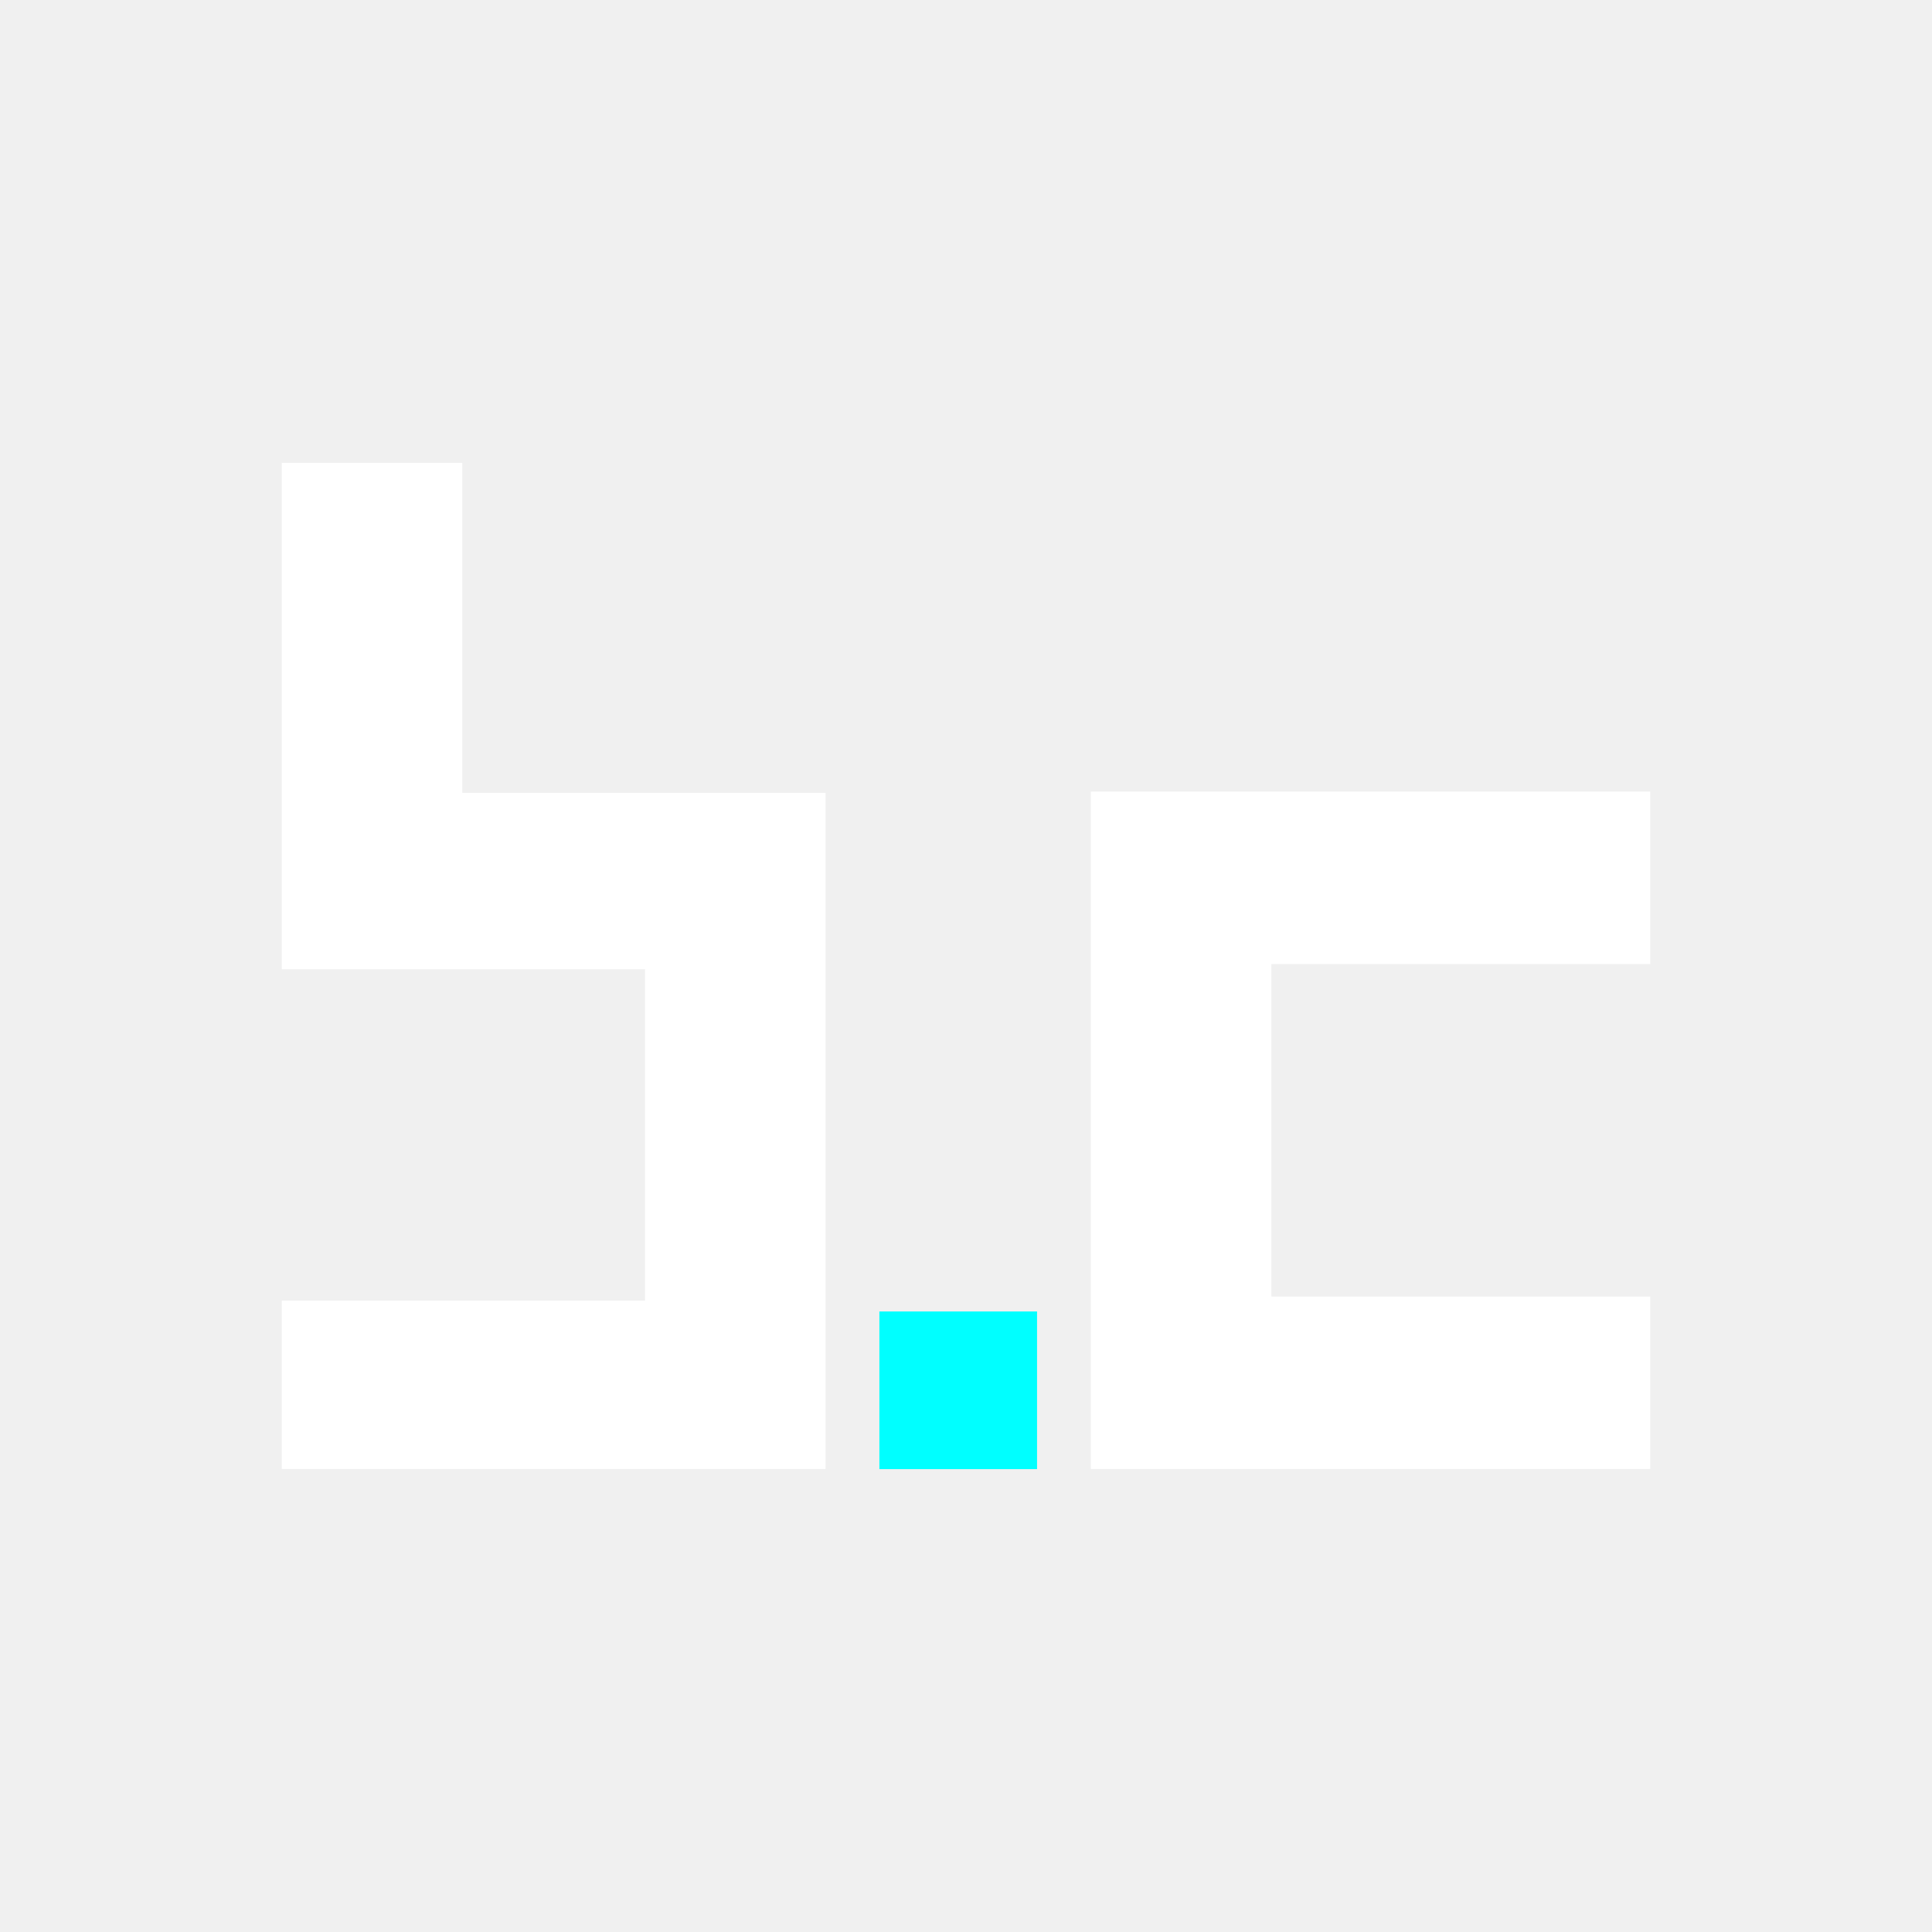
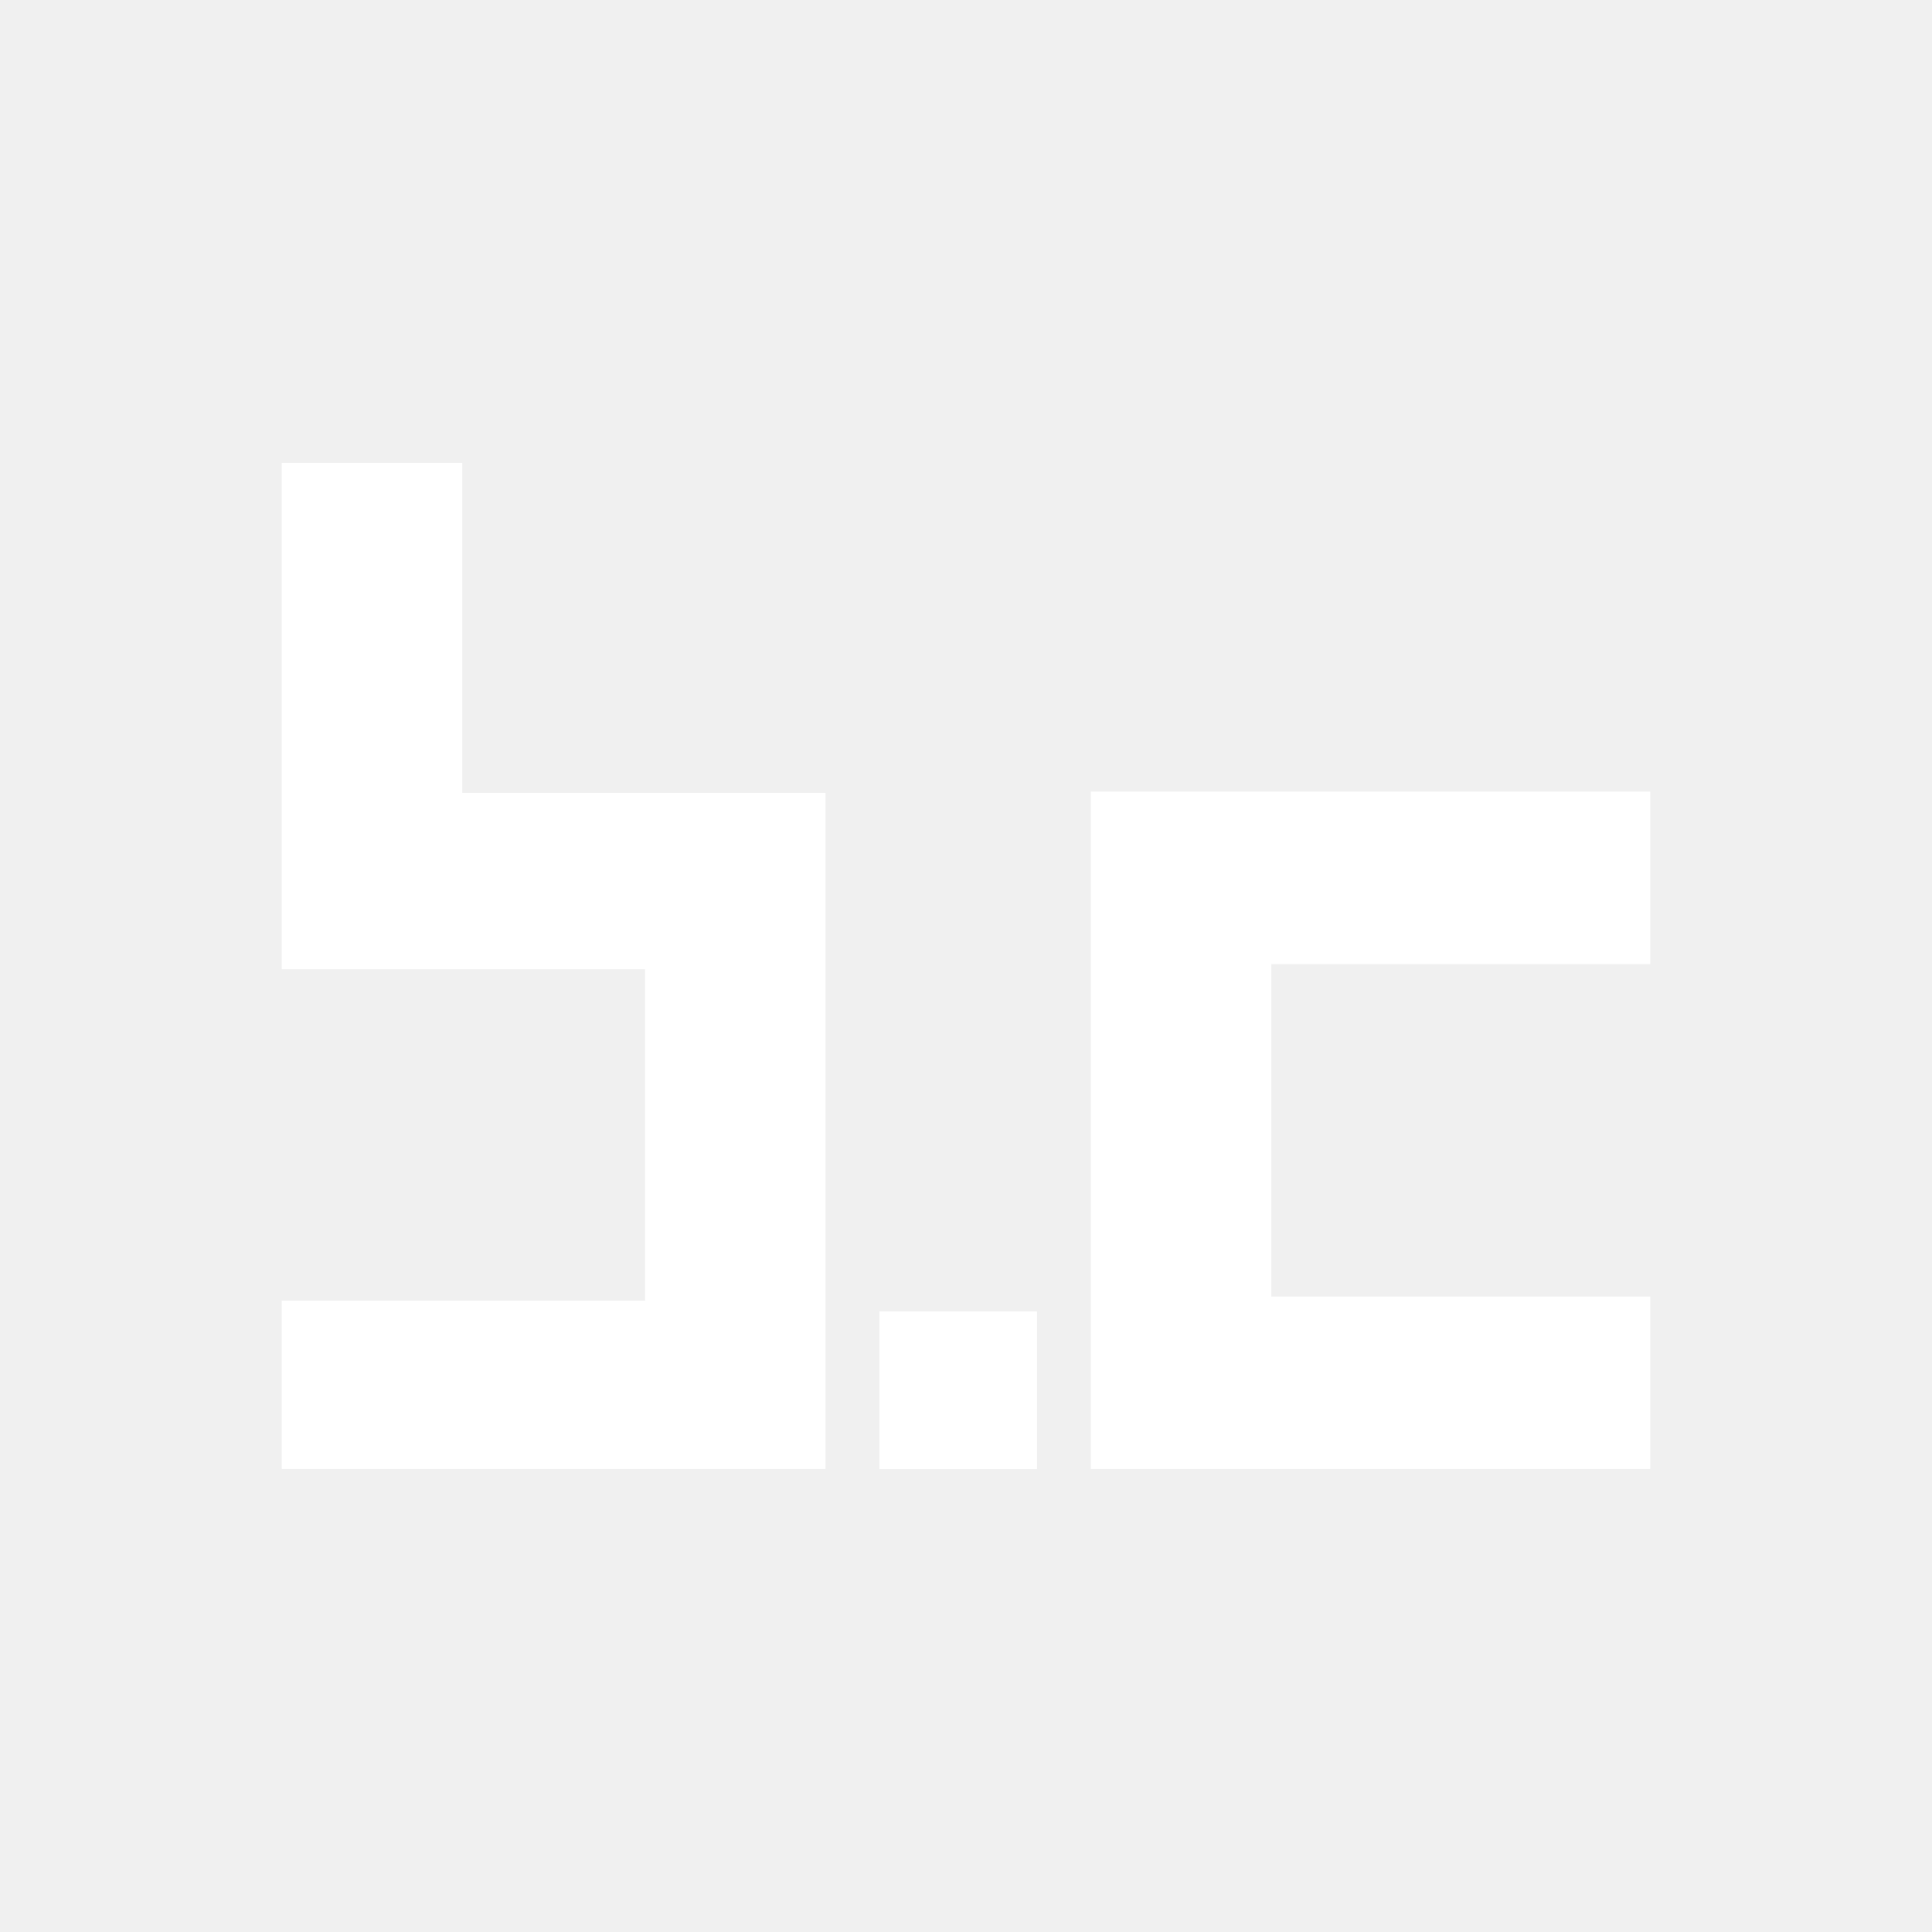
<svg xmlns="http://www.w3.org/2000/svg" width="48" height="48" viewBox="0 0 48 48" fill="none">
-   <path d="M25.765 36.5V32.583H21.848V36.5H25.765Z" fill="#00FFFF" />
+   <path d="M25.765 36.5V32.583H21.848V36.5H25.765Z" fill="white" />
  <path d="M41 23.953V19.667H30.59H27.102V23.156V33.009V36.496H30.59H41V32.212H31.587V23.953H41Z" fill="white" />
  <path d="M11.486 19.698V11.5H7V19.698V24.08H16.025V32.314H7.003H7V36.496H20.511V19.698H11.486Z" fill="white" />
</svg>
